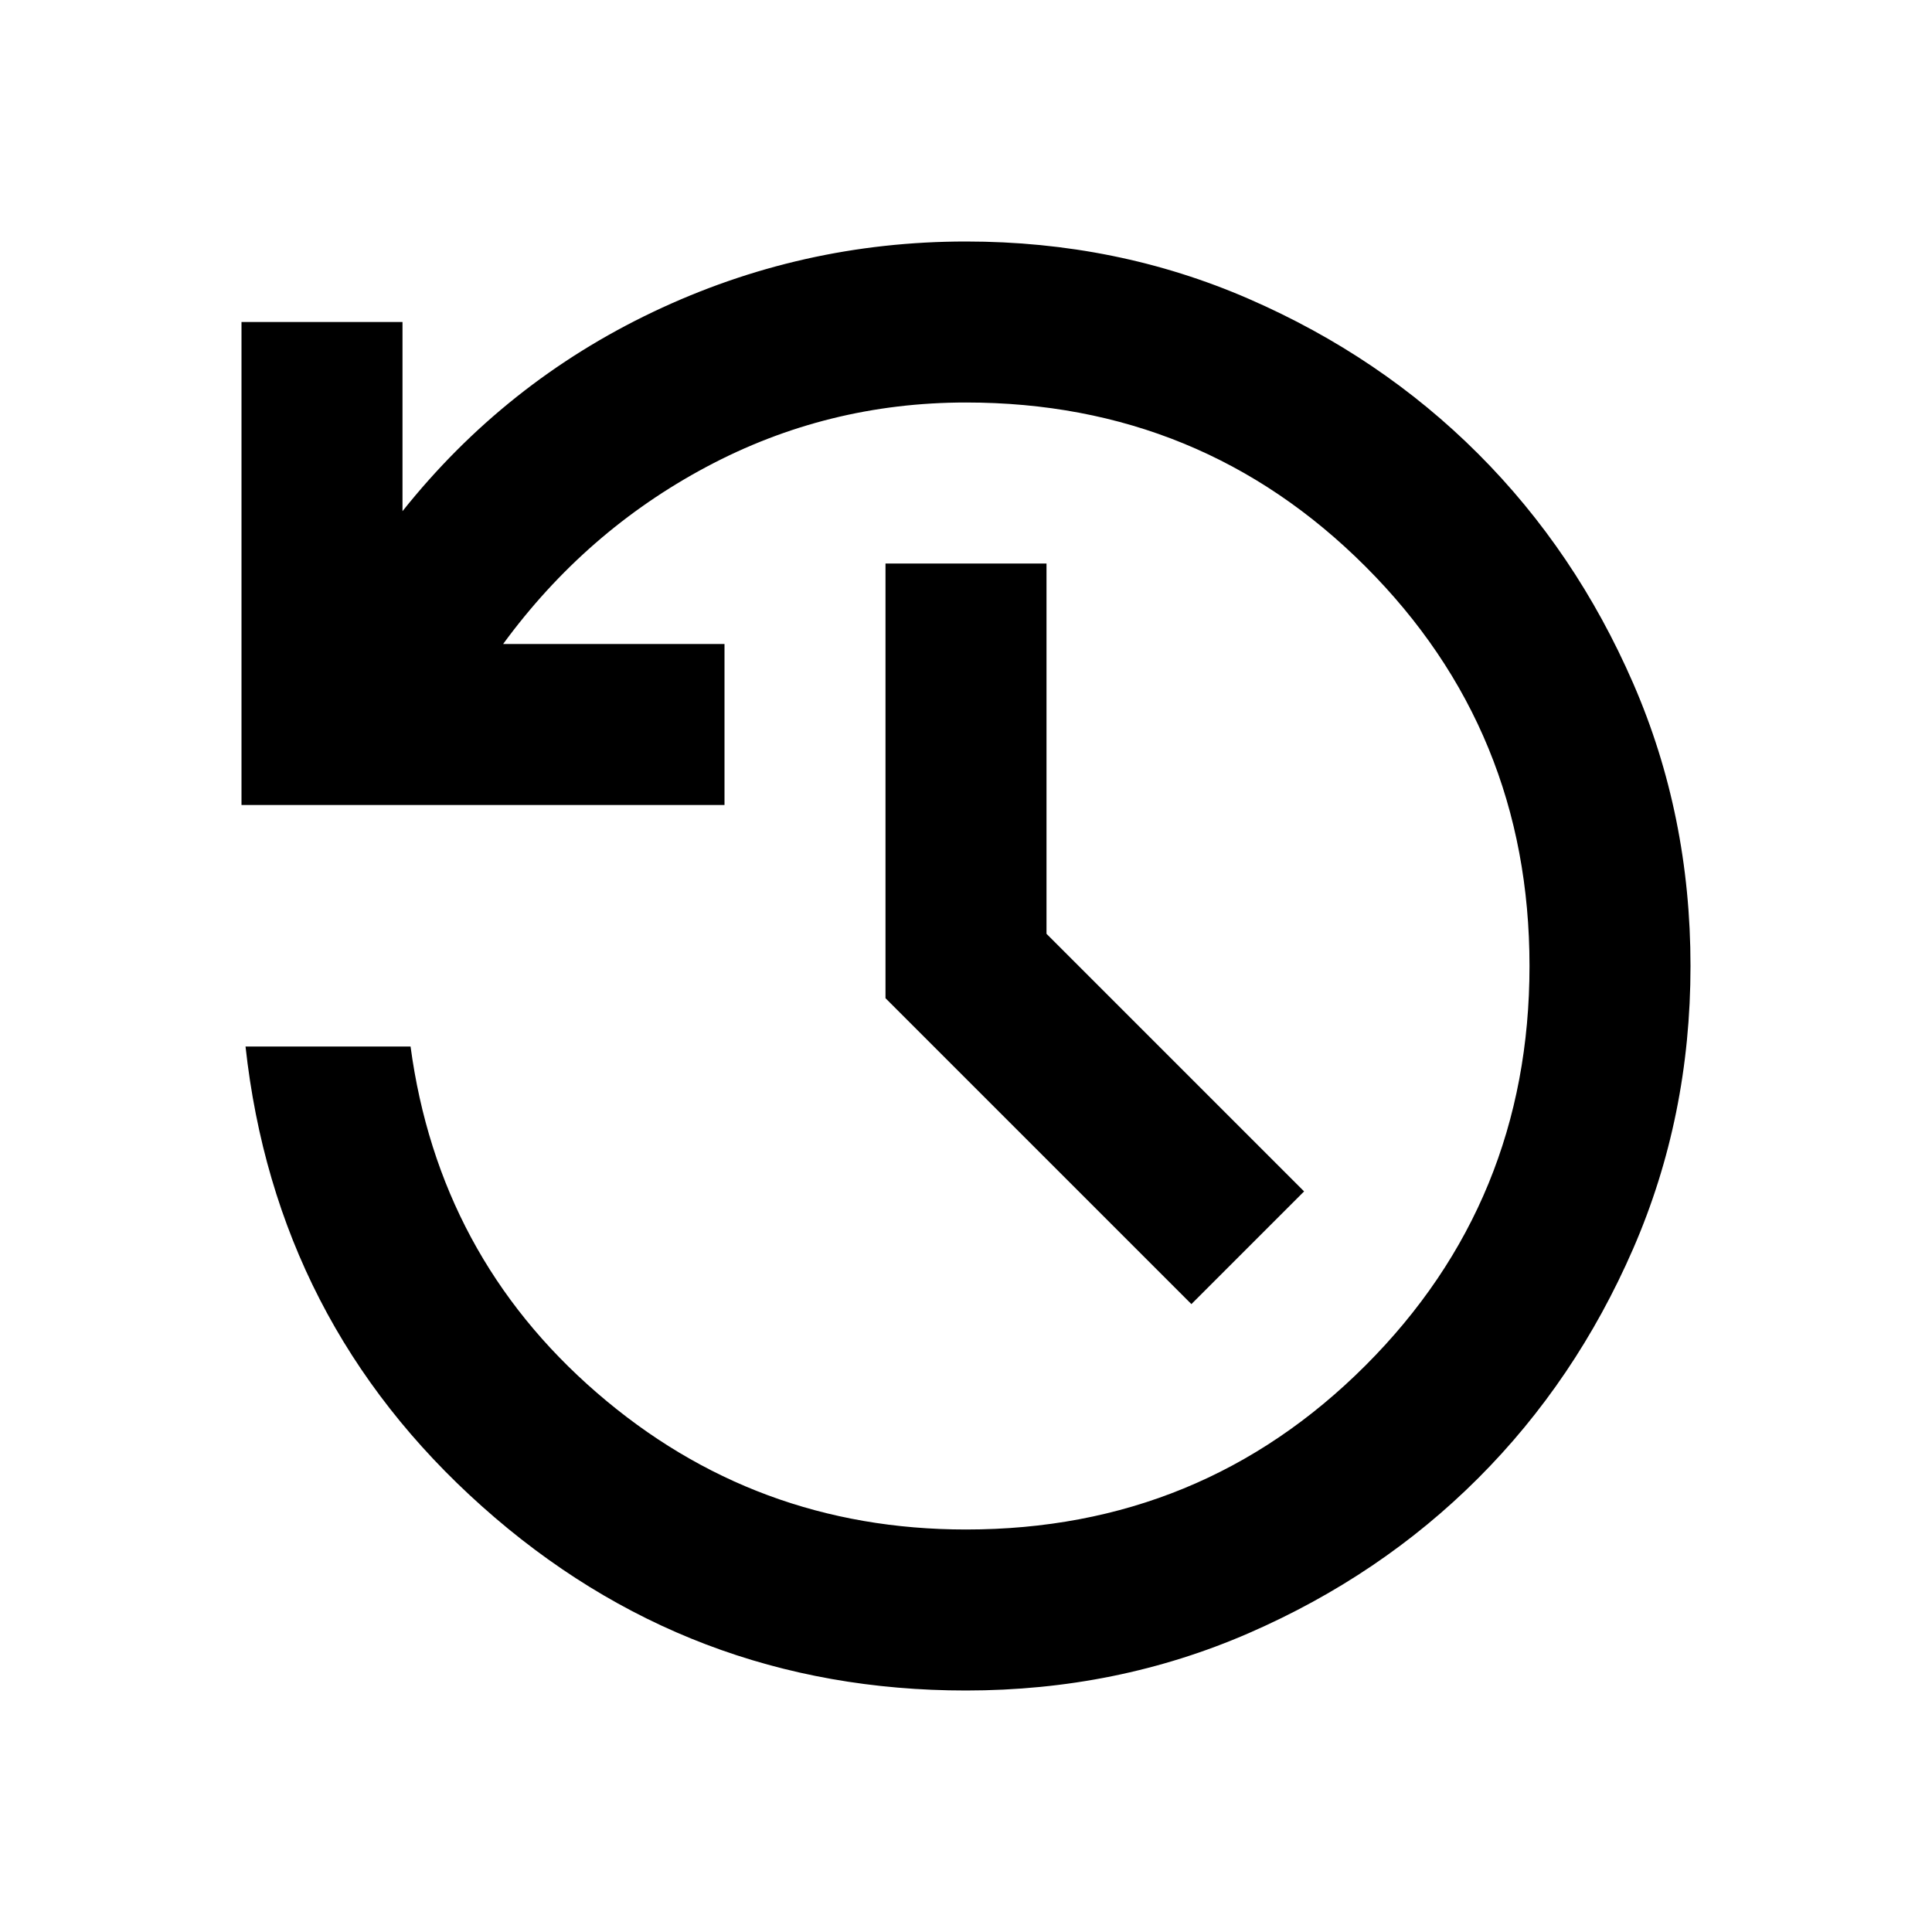
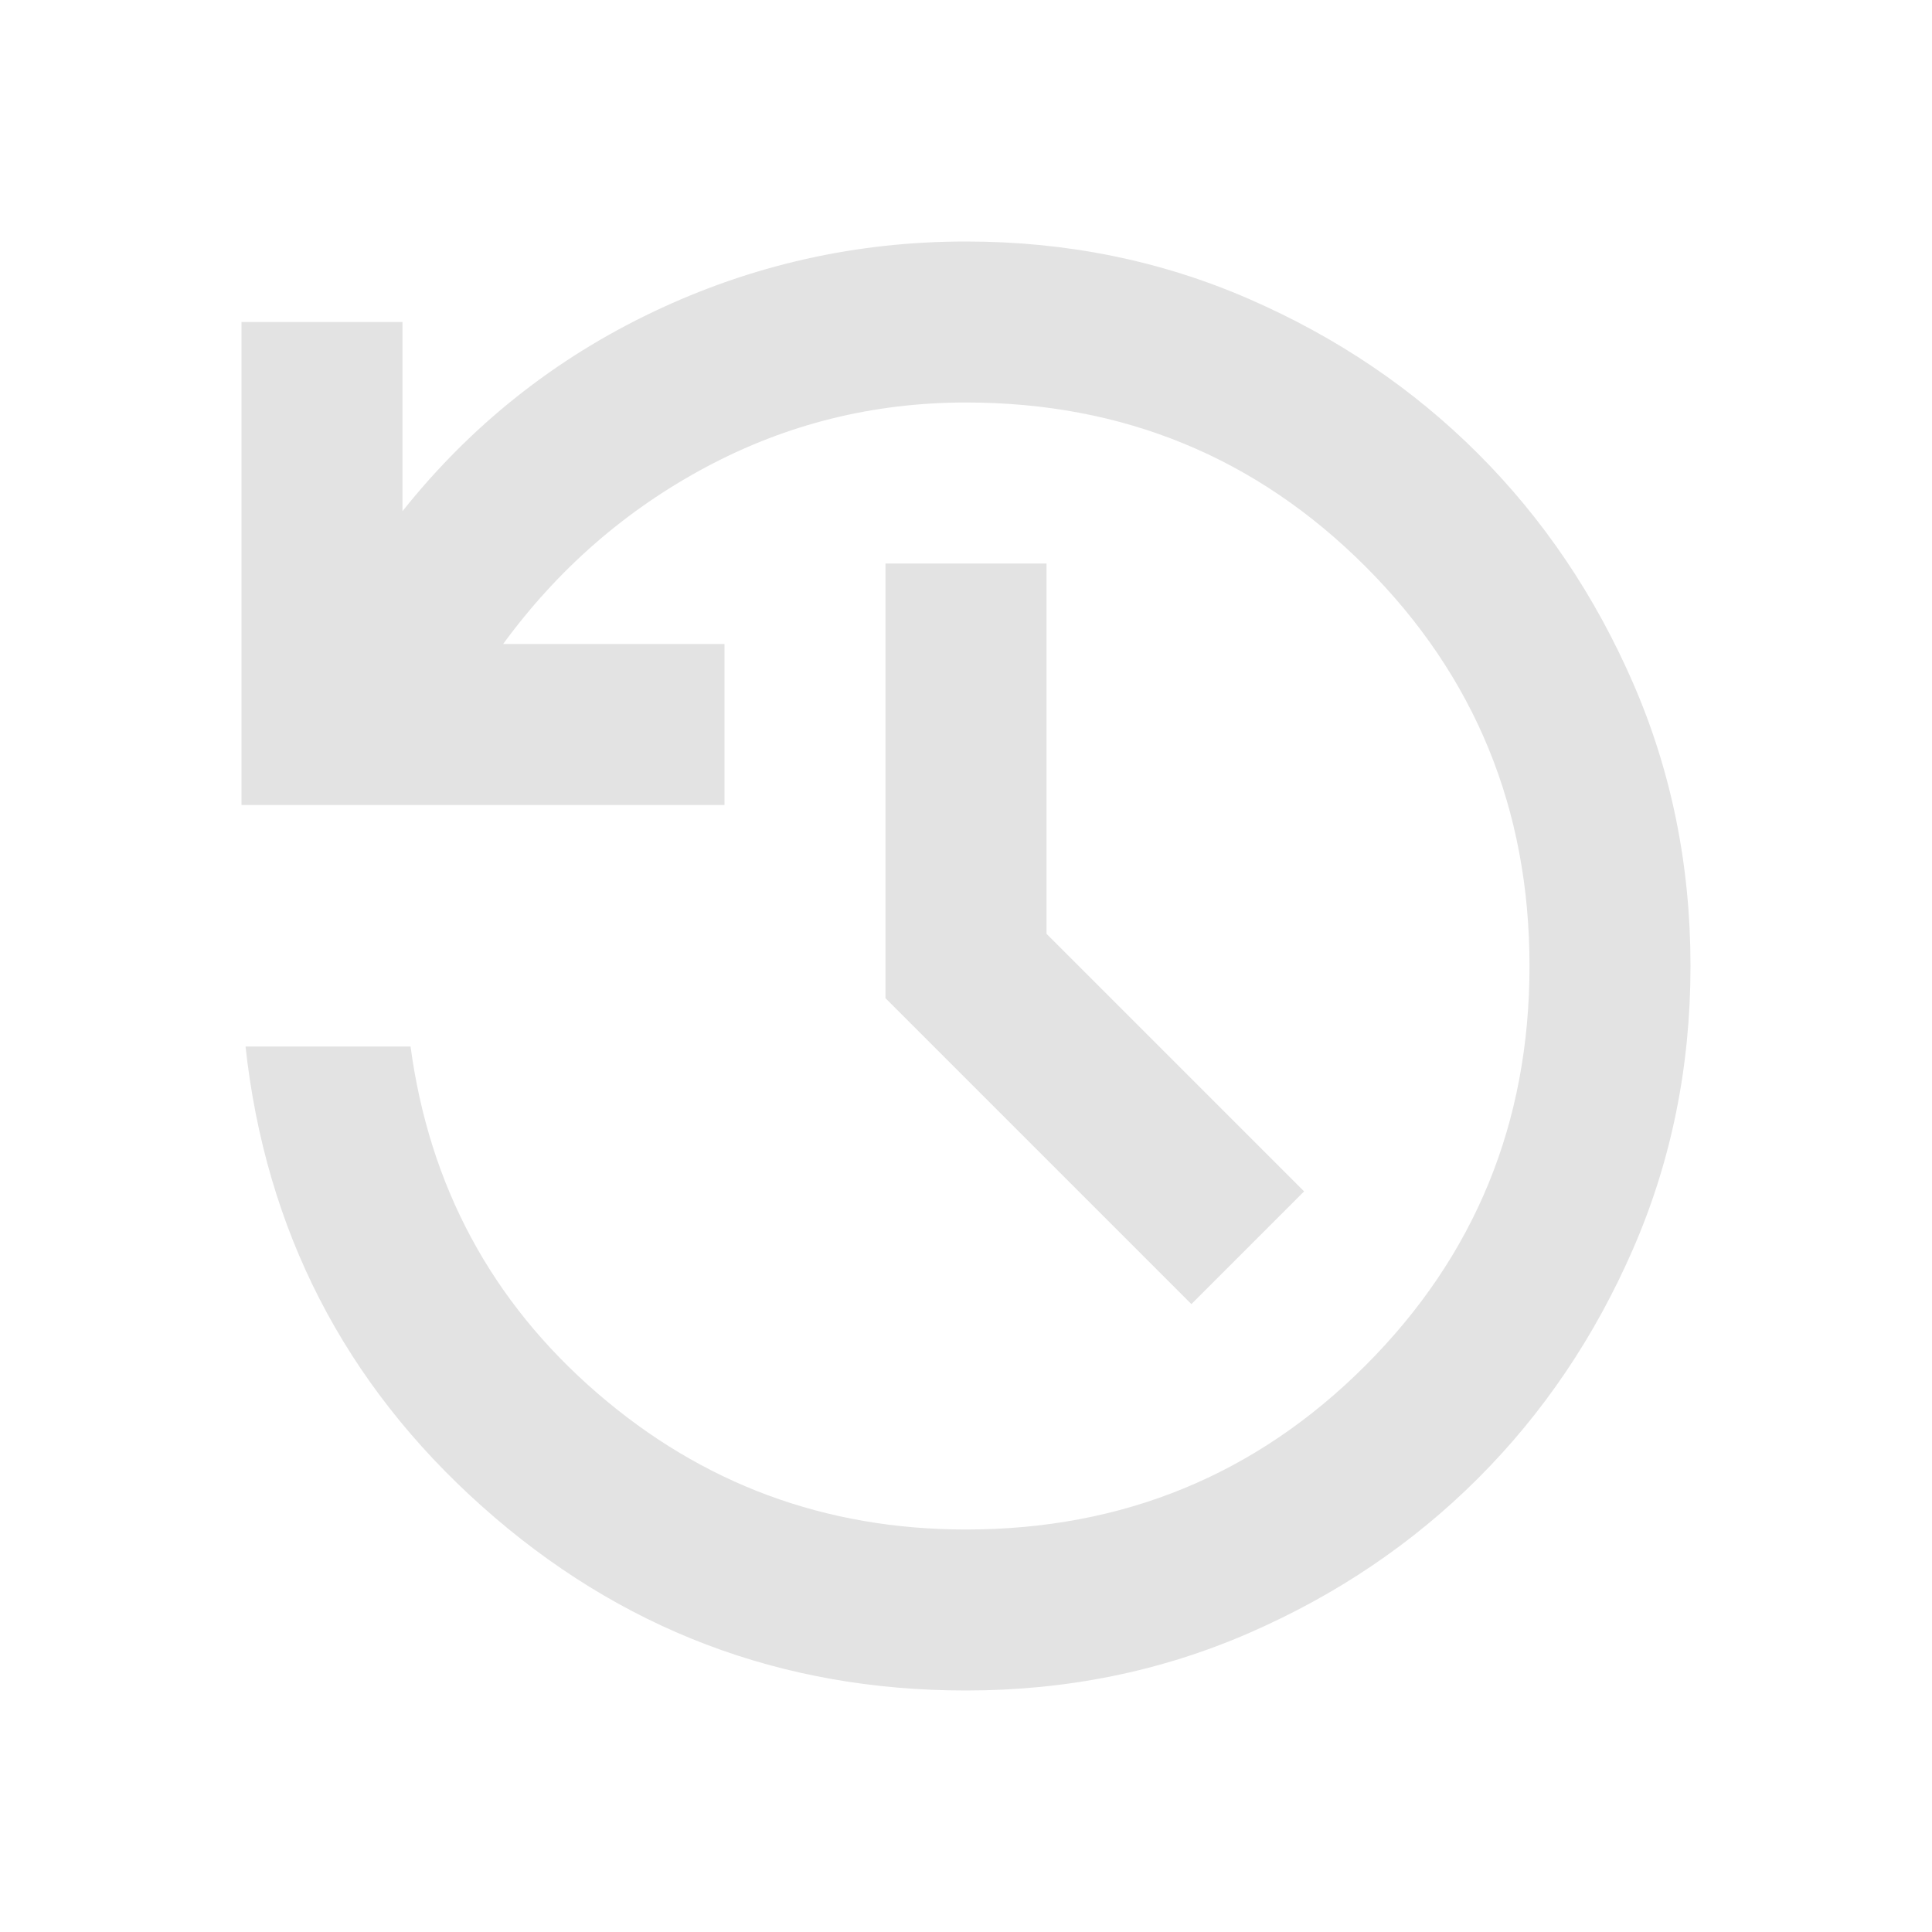
- <svg xmlns="http://www.w3.org/2000/svg" height="24px" viewBox="0 -960 960 960" width="24px" fill="#000000">
+ <svg xmlns="http://www.w3.org/2000/svg" height="24px" viewBox="0 -960 960 960" width="24px" fill=" hsl(0, 0%, 89%)">
  <path d="M480-120q-138 0-240.5-91.5T122-440h82q14 104 92.5 172T480-200q117 0 198.5-81.5T760-480q0-117-81.5-198.5T480-760q-69 0-129 32t-101 88h110v80H120v-240h80v94q51-64 124.5-99T480-840q75 0 140.5 28.5t114 77q48.5 48.5 77 114T840-480q0 75-28.5 140.5t-77 114q-48.5 48.5-114 77T480-120Zm112-192L440-464v-216h80v184l128 128-56 56Z" />
</svg>
